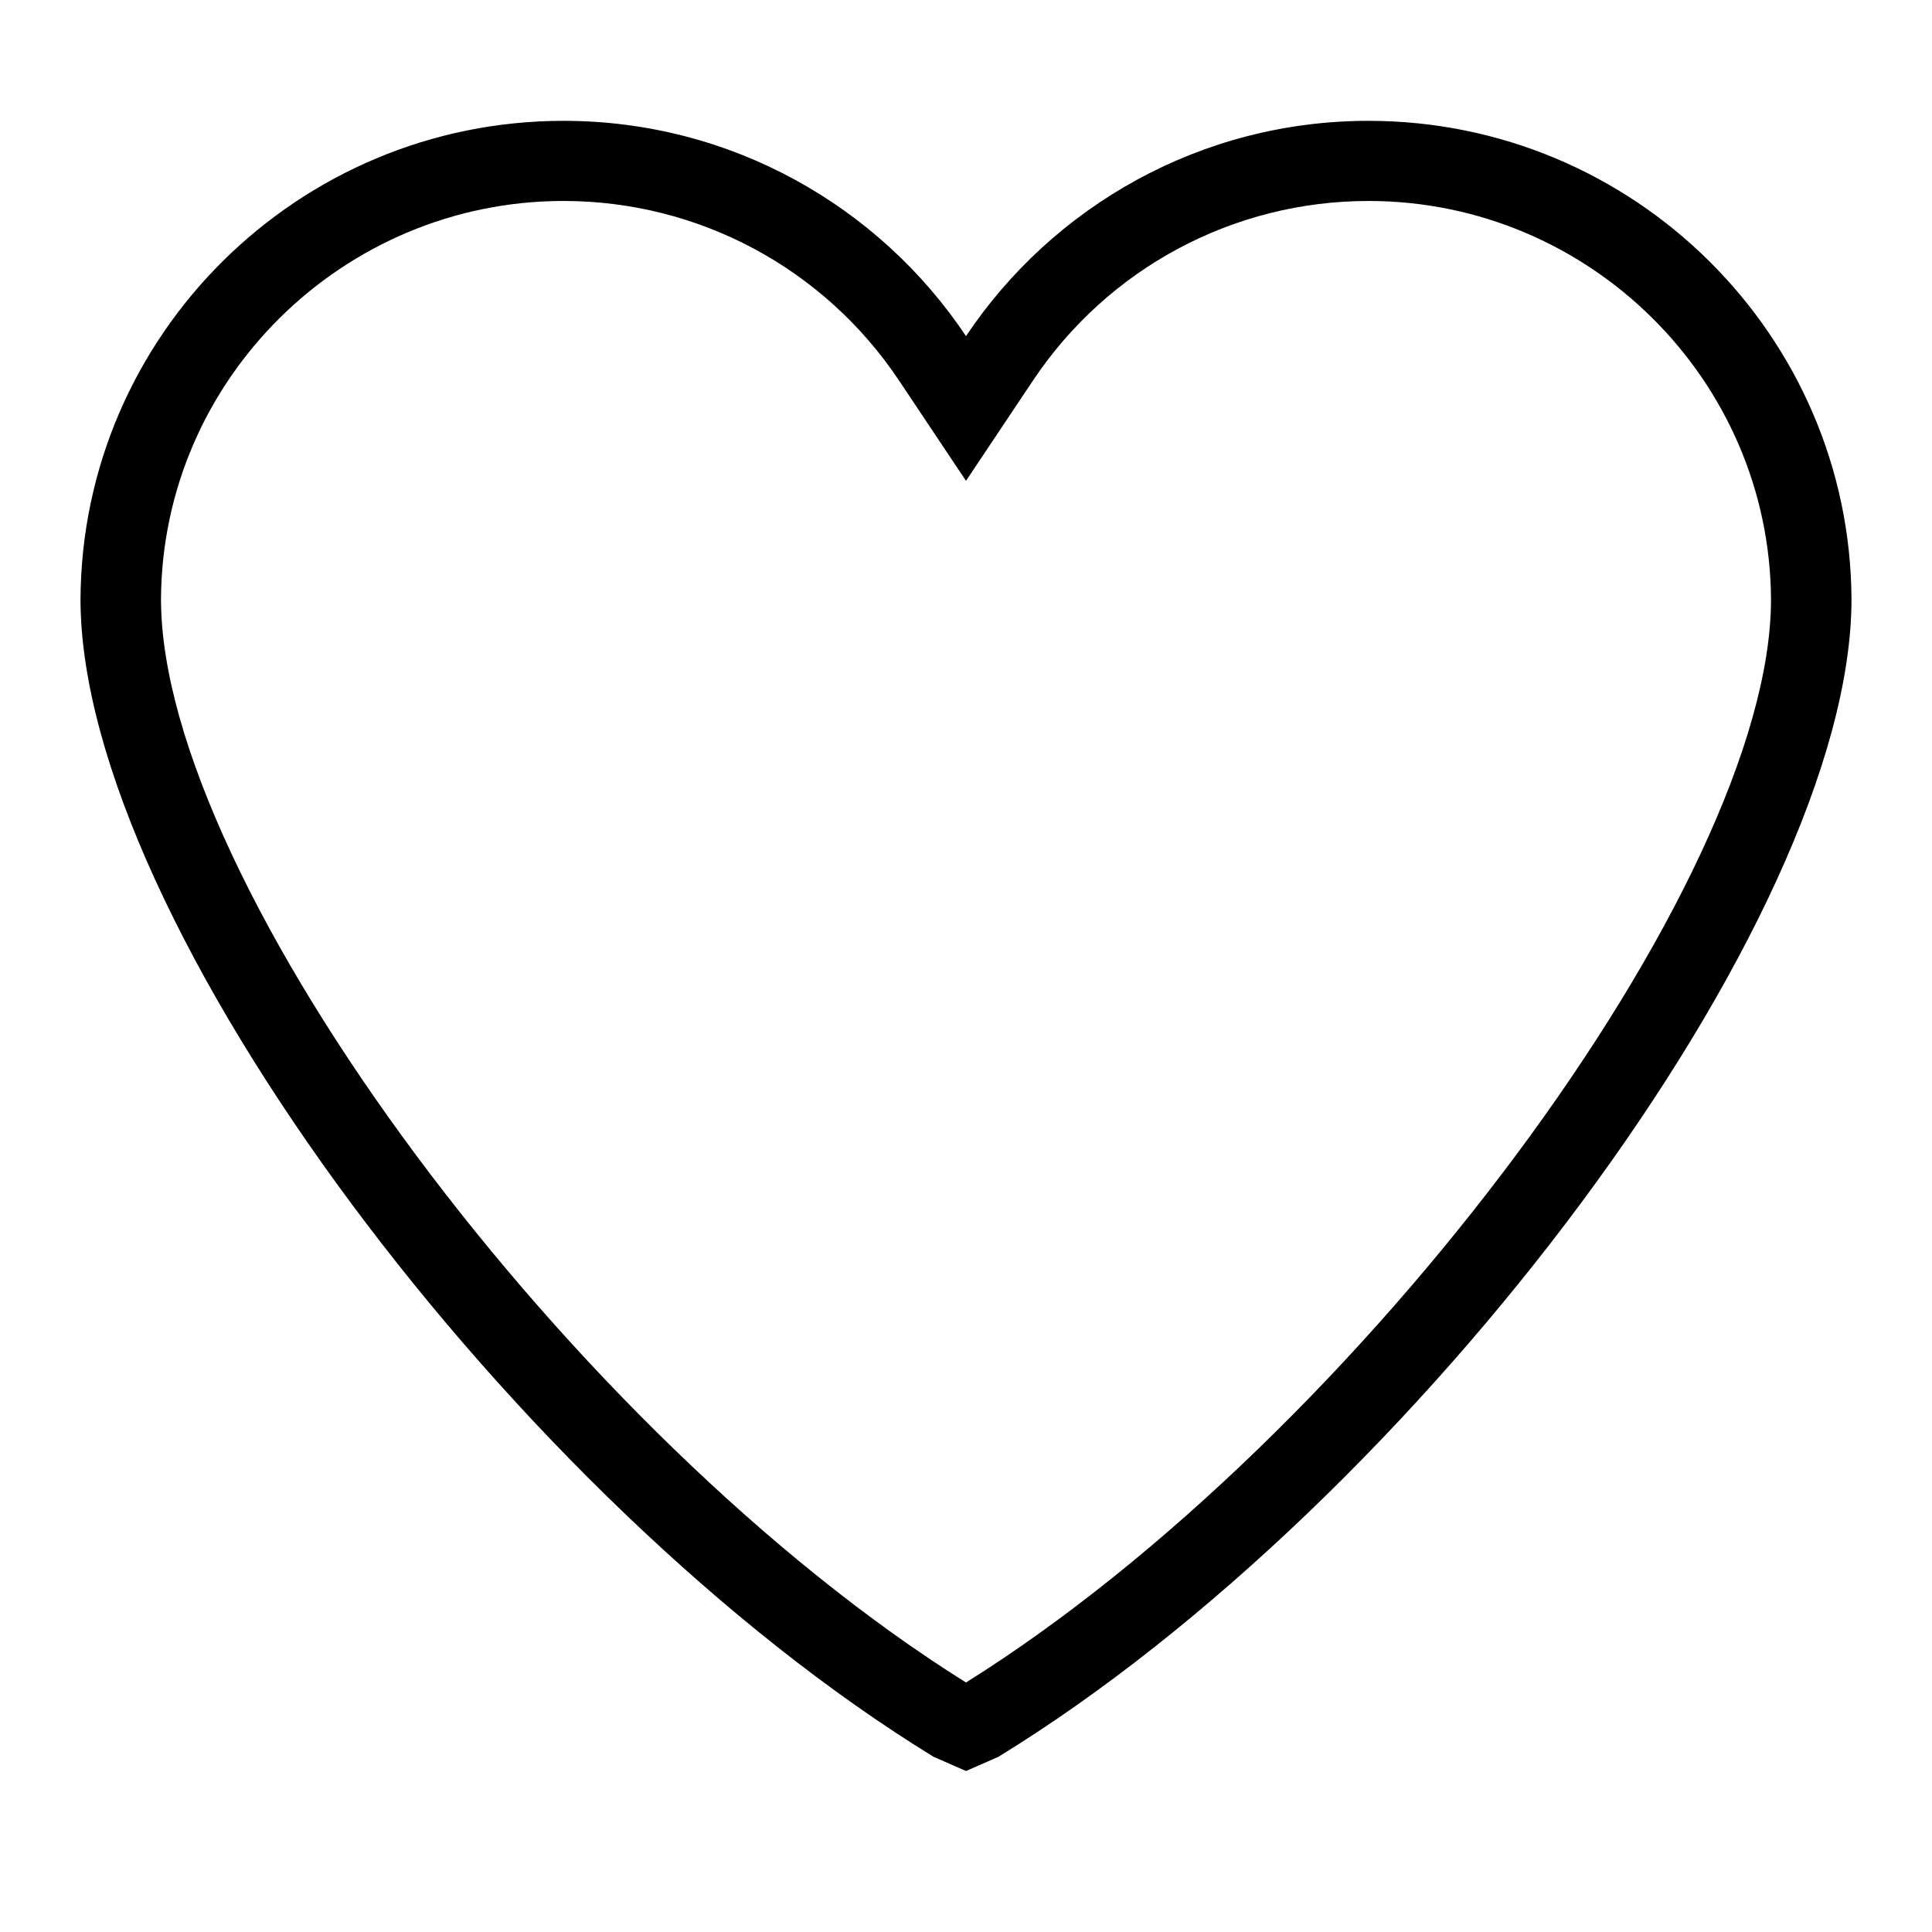
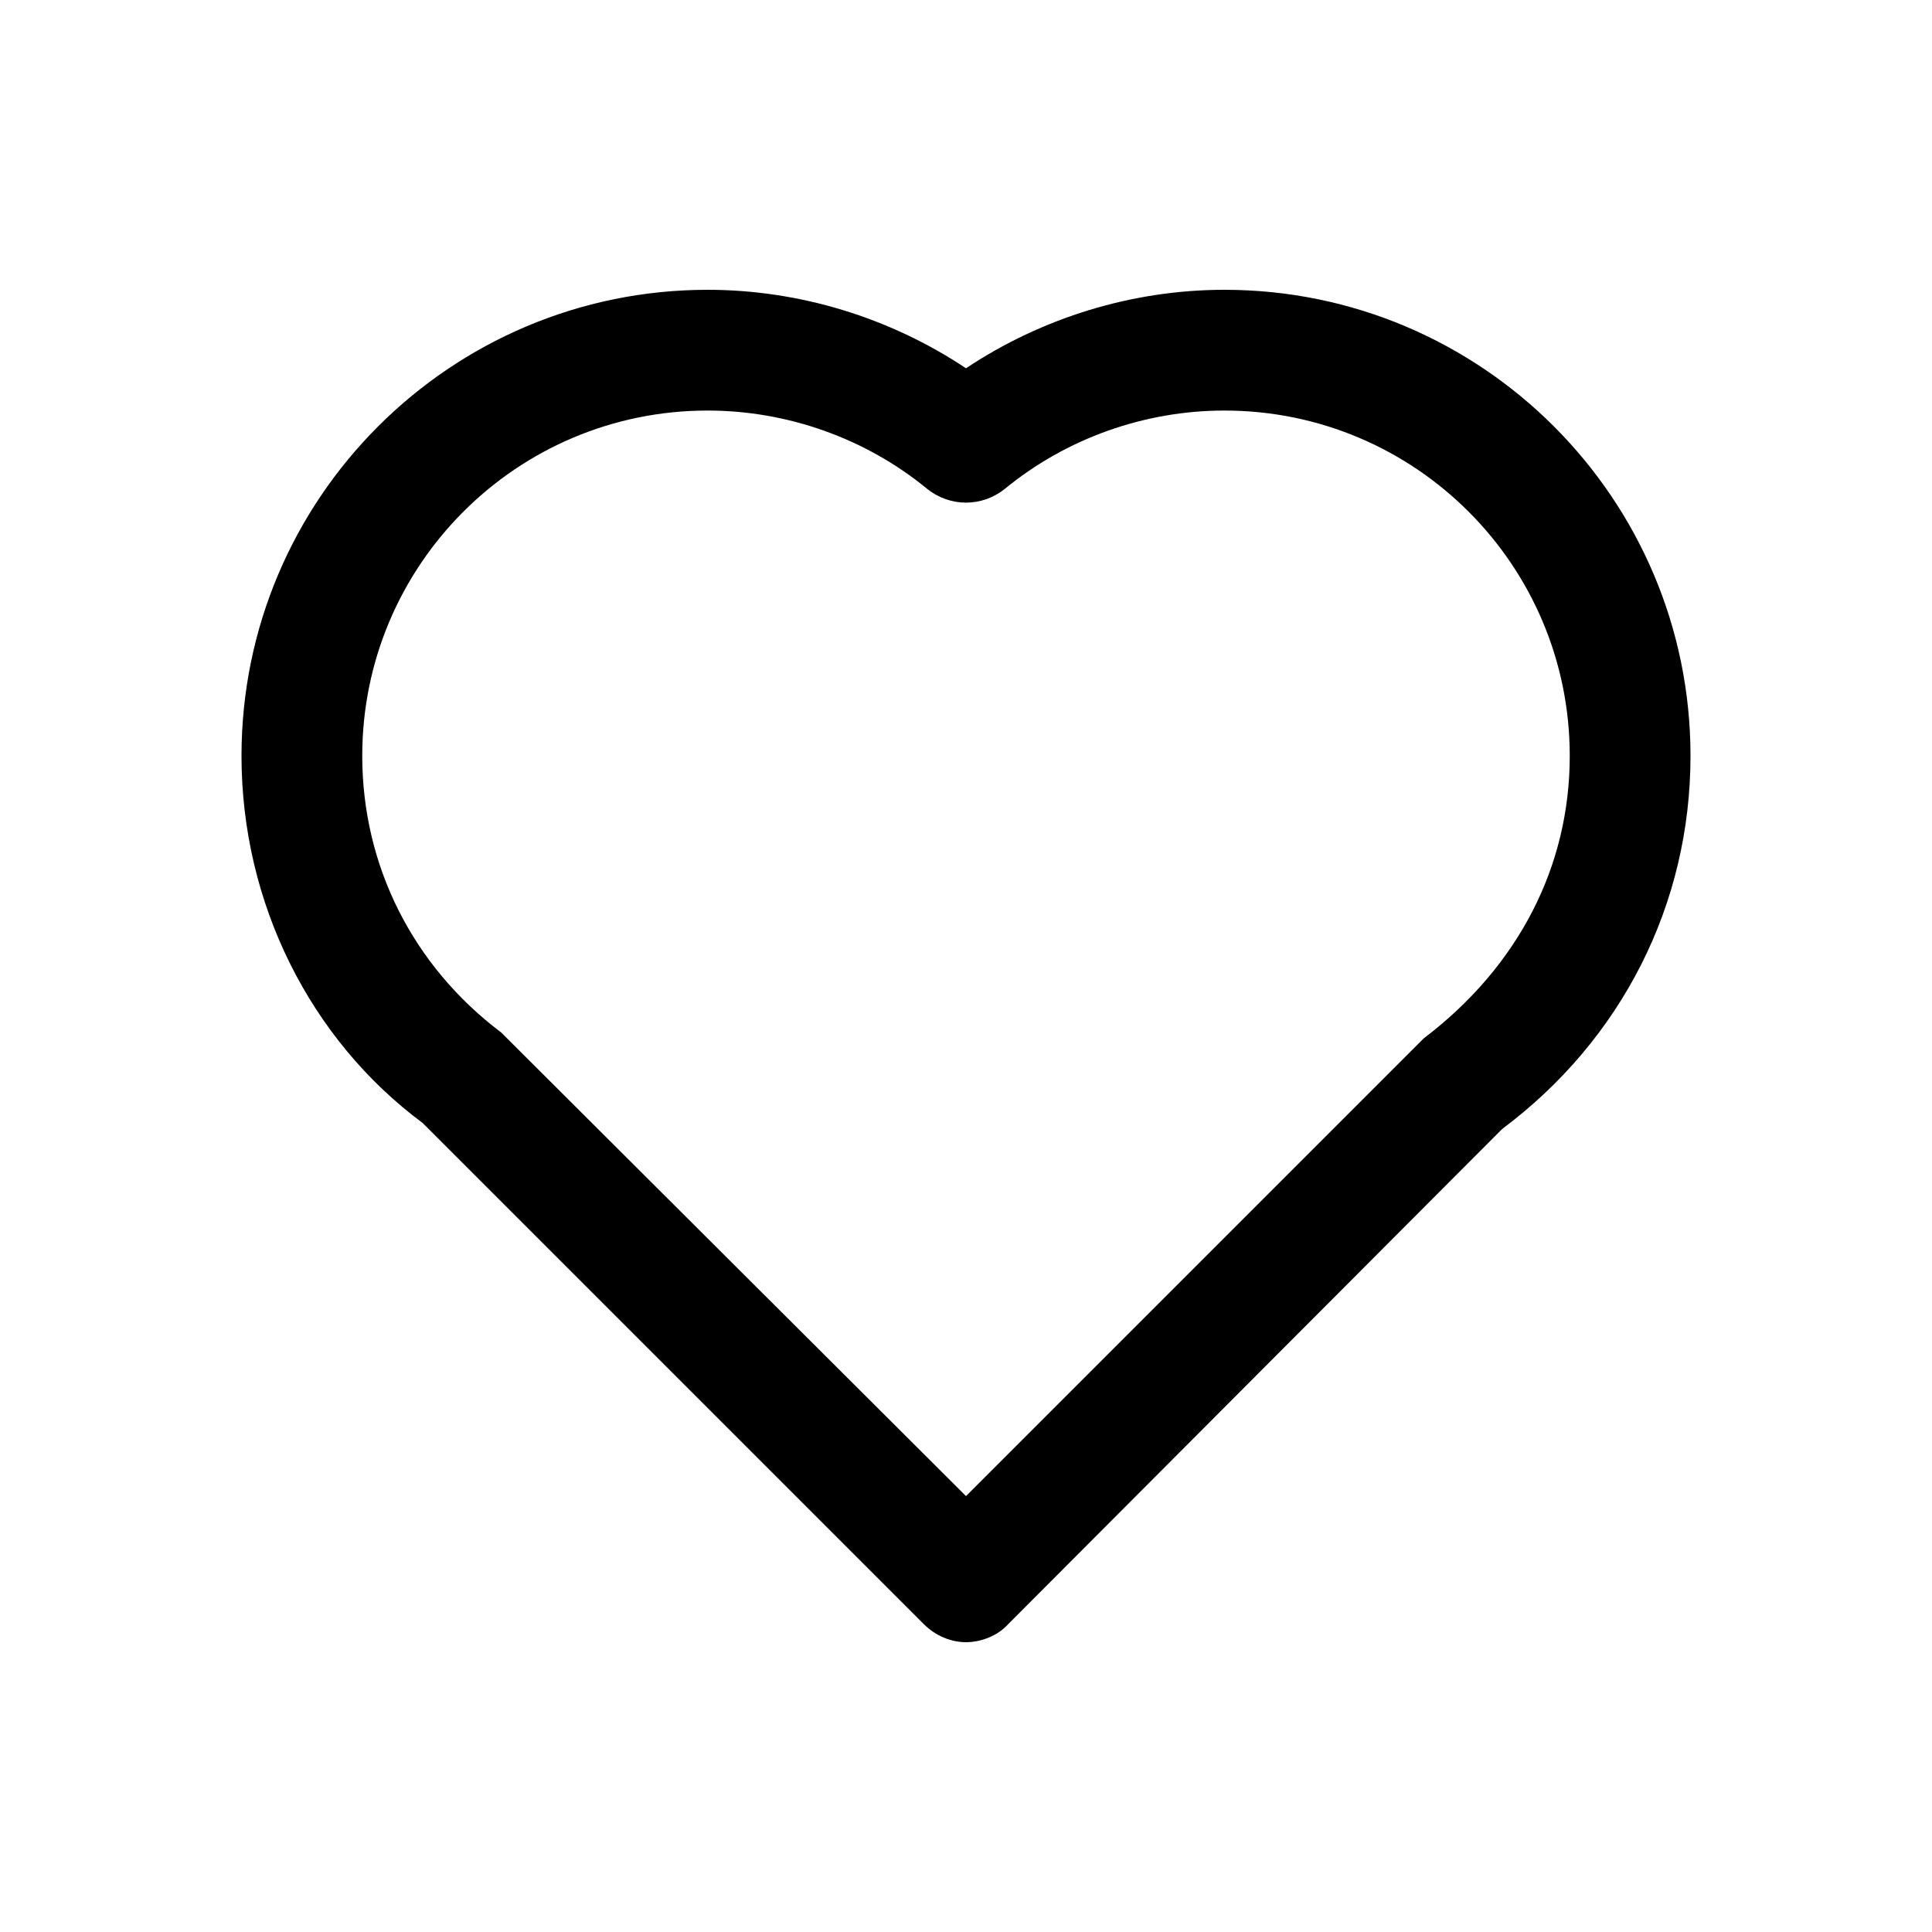
- <svg xmlns="http://www.w3.org/2000/svg" enable-background="new 0 0 48 48" height="48px" id="Layer_1" version="1.1" viewBox="0 0 48 48" width="48px" xml:space="preserve">
-   <path clip-rule="evenodd" d="M24.804,43.648L24,44l-0.804-0.352C12.862,37.313,2,22.893,2,14.884  C2.035,8.326,7.404,3.002,14,3.002c4.169,0,7.849,2.128,10,5.349c2.151-3.221,5.831-5.349,10-5.349c6.596,0,11.965,5.324,12,11.882  C46,22.893,35.138,37.313,24.804,43.648z M34,4.993c-3.354,0-6.469,1.667-8.335,4.46L24,11.946l-1.665-2.494  C20.469,6.66,17.354,4.993,14,4.993c-5.484,0-9.971,4.442-10,9.891c0,7.064,10.234,20.808,20,26.917  c9.766-6.109,20-19.852,20-26.907C43.971,9.435,39.484,4.993,34,4.993z" fill-rule="evenodd" />
+ <svg xmlns="http://www.w3.org/2000/svg" style="enable-background:new 0 0 16 16;" version="1.1" viewBox="0 0 16 16" xml:space="preserve">
+   <g id="Guide" />
+   <g id="Layer_2">
+     <path d="M10.14,2.4C9.38,2.4,8.63,2.63,8,3.05C7.37,2.63,6.62,2.4,5.86,2.4C3.73,2.4,2,4.13,2,6.26c0,1.22,0.57,2.35,1.5,3.04   l4.15,4.15c0.1,0.1,0.23,0.15,0.35,0.15s0.26-0.05,0.35-0.15l4.09-4.1C13.43,8.61,14,7.49,14,6.26C14,4.13,12.27,2.4,10.14,2.4z    M11.79,8.6L8,12.39L4.15,8.55C3.42,8,3,7.17,3,6.26C3,4.68,4.28,3.4,5.86,3.4c0.66,0,1.31,0.23,1.82,0.65   c0.19,0.15,0.45,0.15,0.64,0C8.83,3.63,9.48,3.4,10.14,3.4C11.72,3.4,13,4.68,13,6.26C13,7.17,12.58,8,11.79,8.6z" />
+   </g>
</svg>
